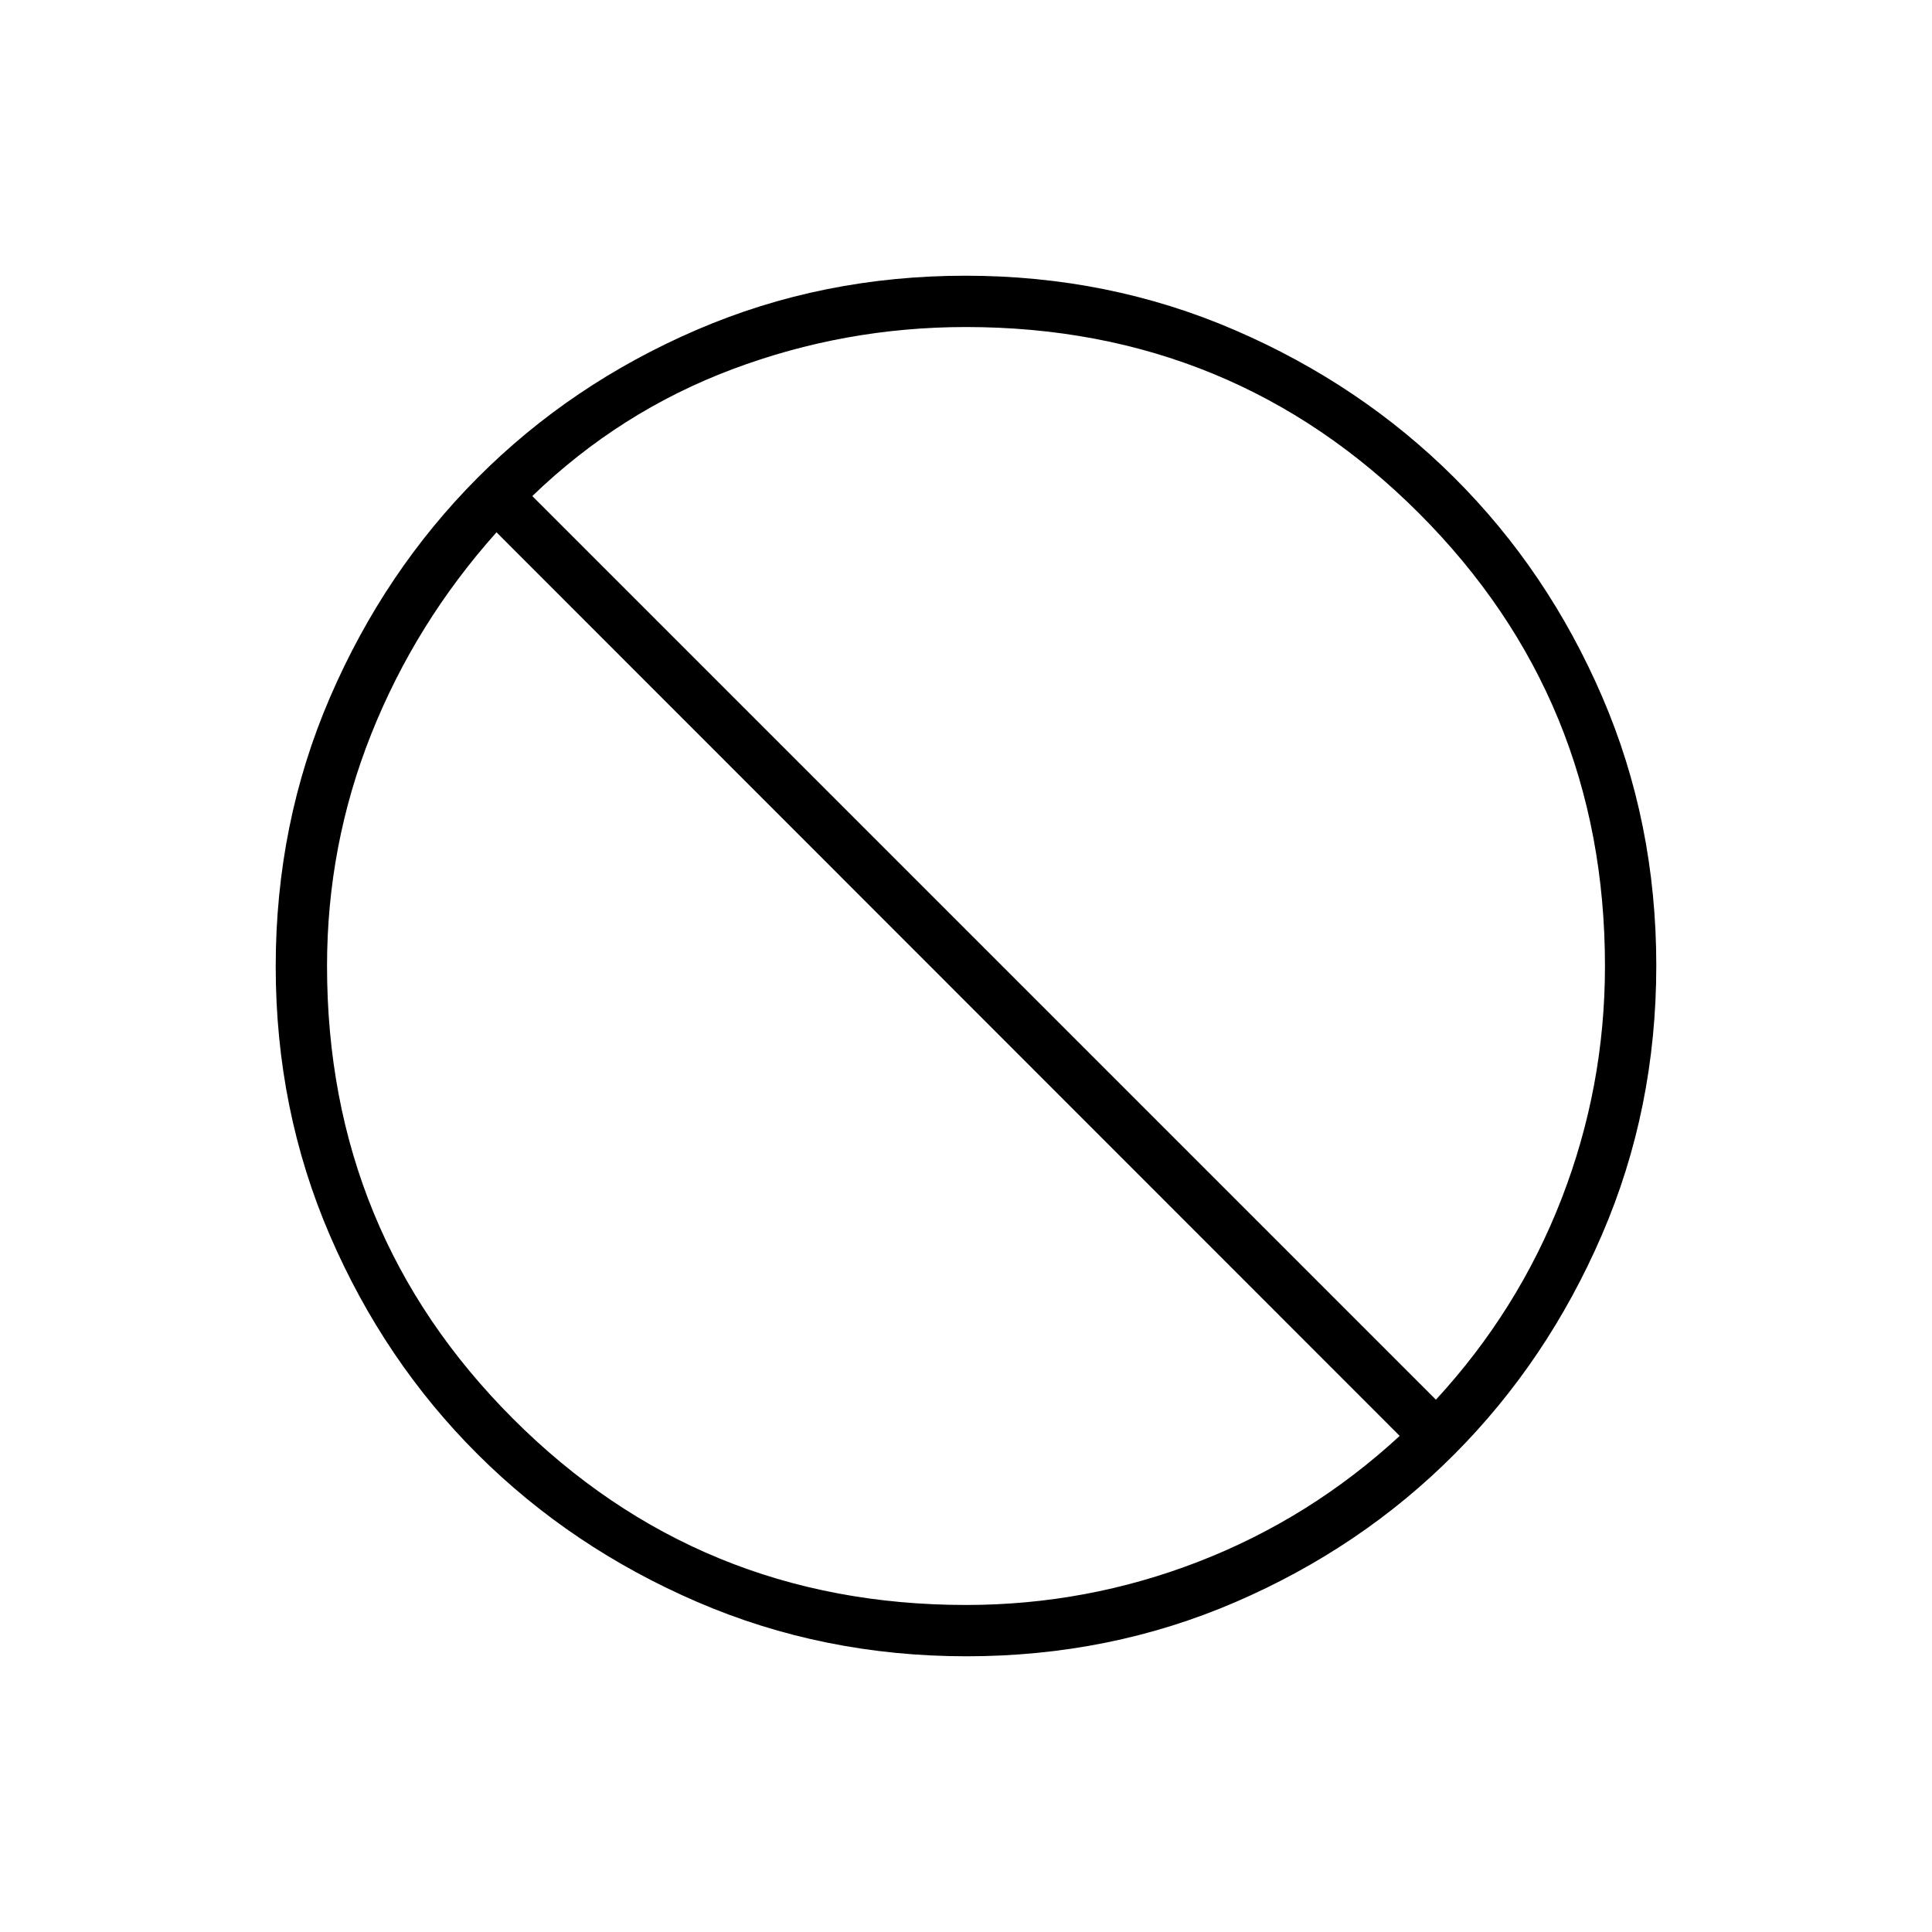
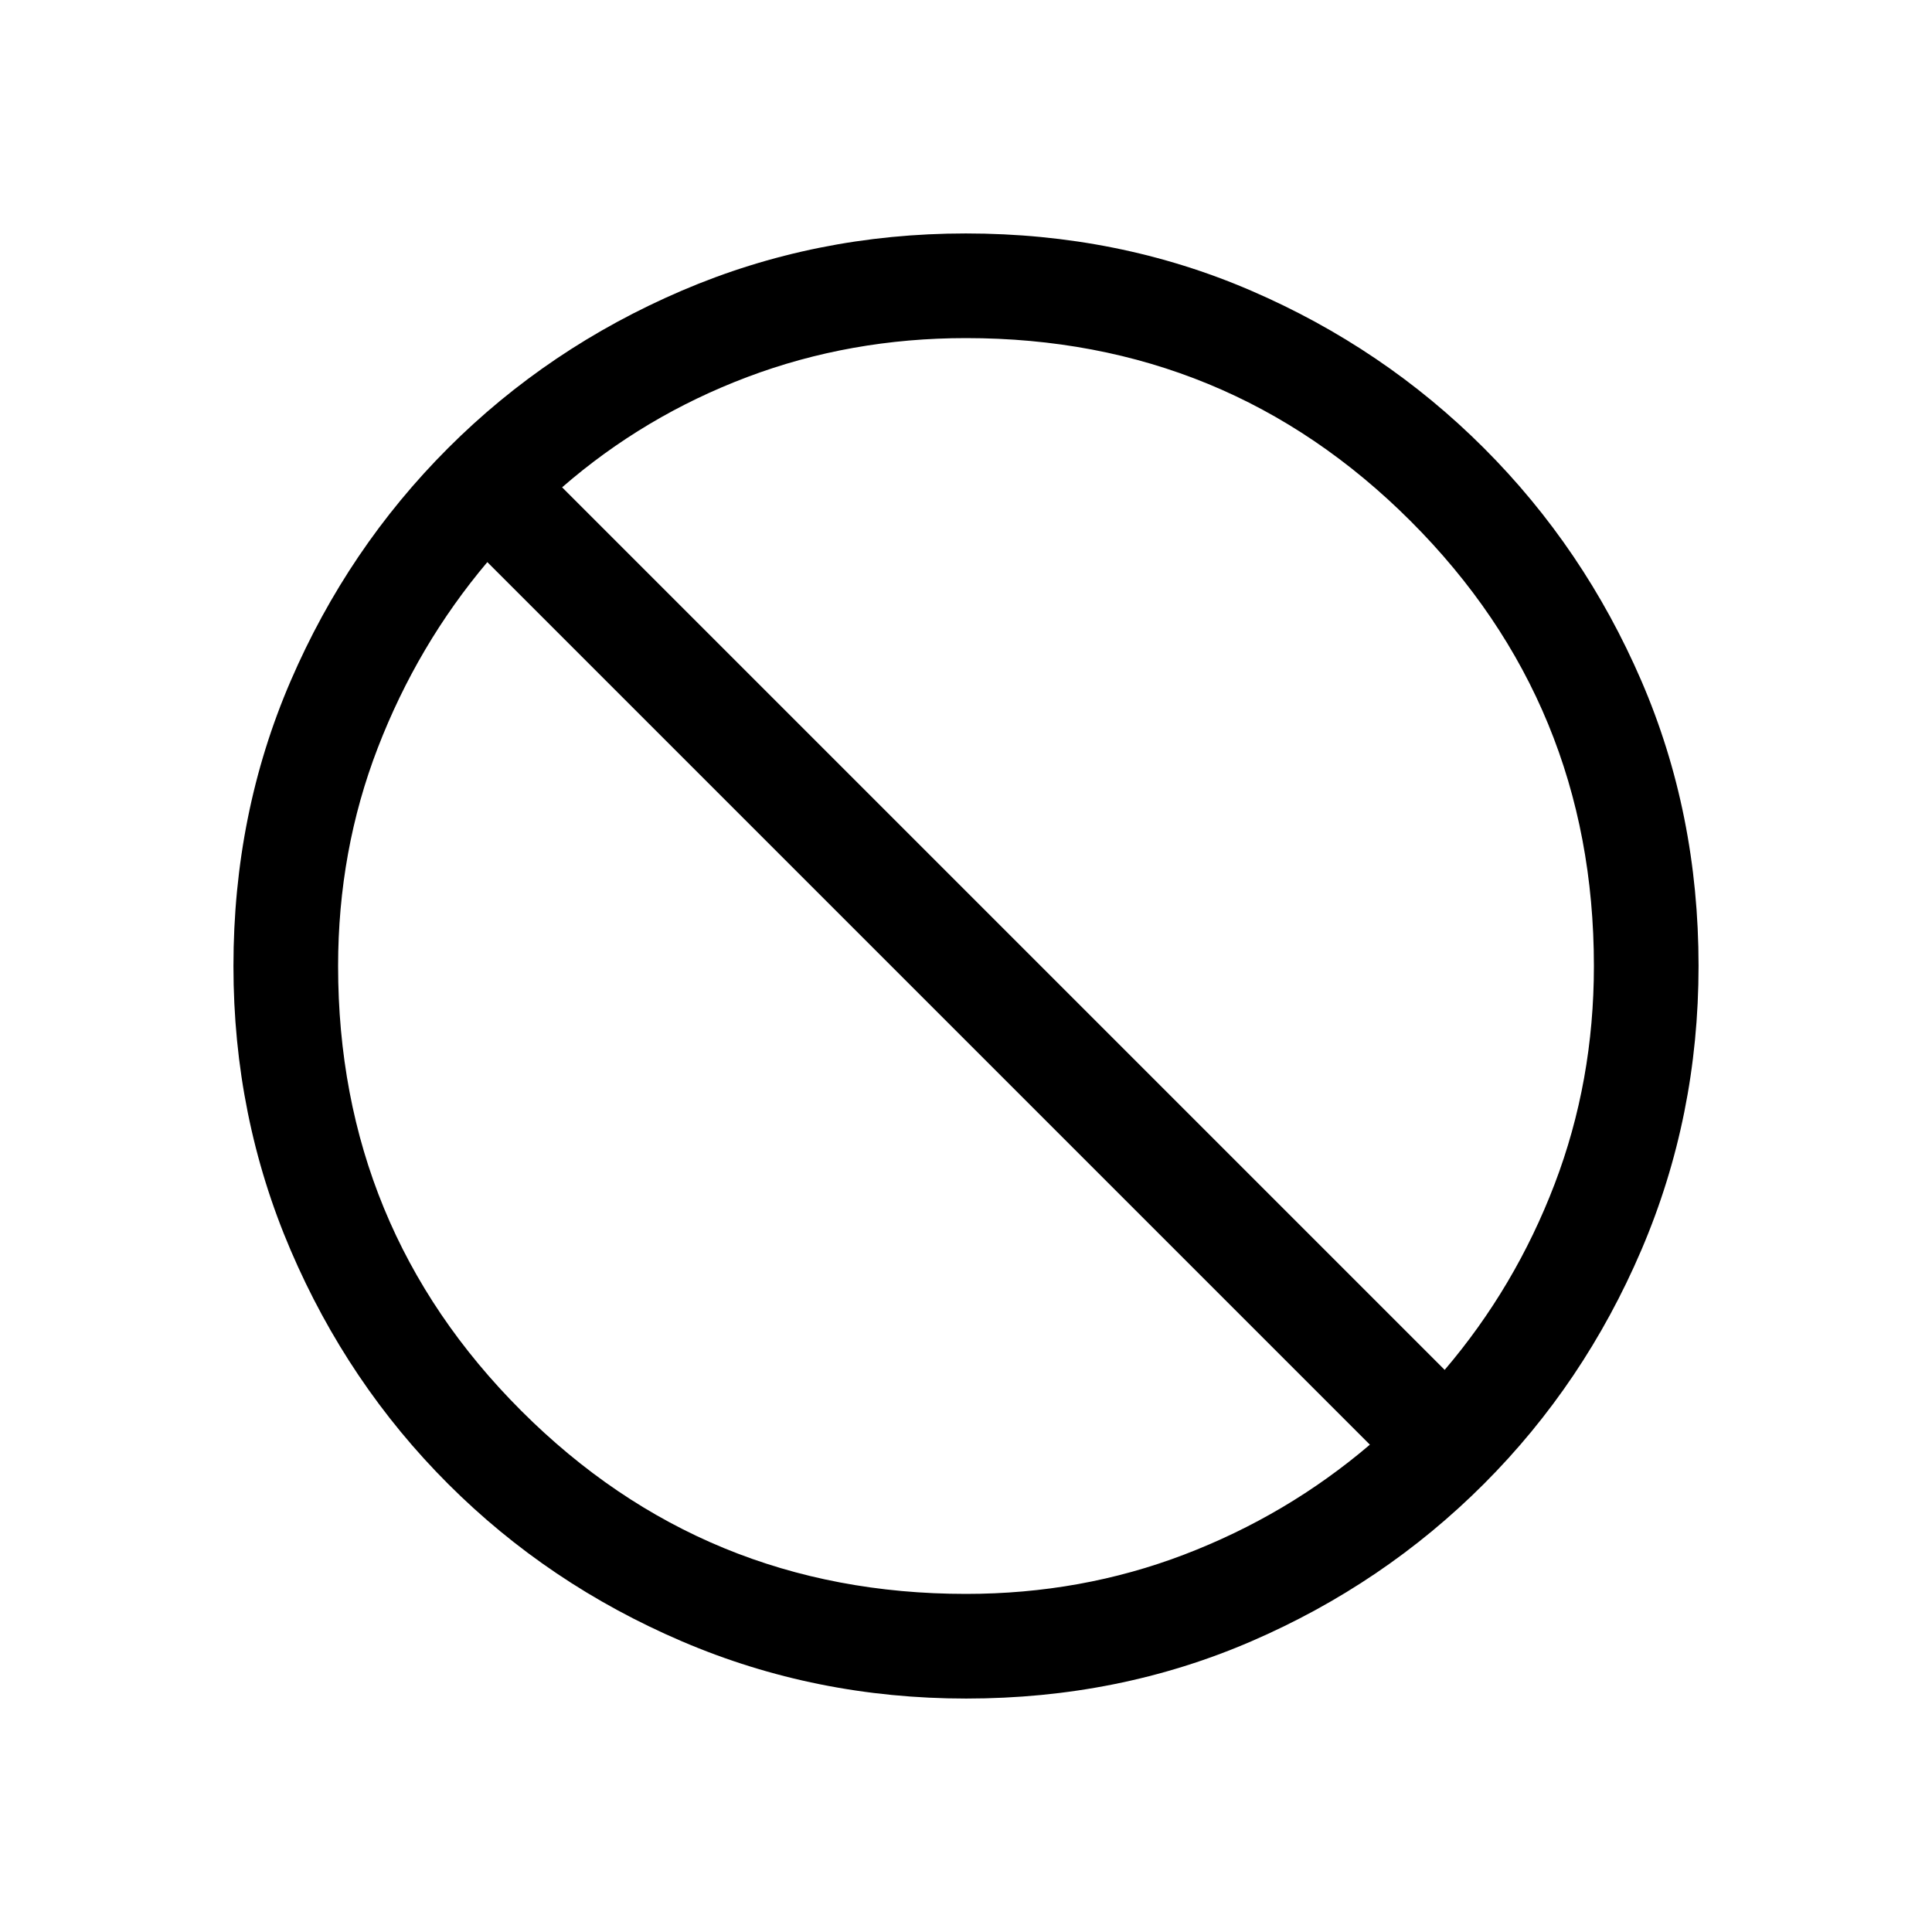
- <svg xmlns="http://www.w3.org/2000/svg" height="24px" viewBox="0 -960 960 960" width="24px" fill="currentColor">
-   <path d="M480.24-137q-71.24 0-133.8-27.01-62.57-27.01-109.08-73.35-46.51-46.34-73.43-108.75Q137-408.52 137-479.76q0-71.24 27.01-133.8 27.01-62.57 73.35-109.08 46.34-46.51 108.75-73.43Q408.52-823 479.76-823q71.24 0 133.8 27.01 62.57 27.01 109.08 73.35 46.51 46.34 73.43 108.75Q823-551.48 823-480.24q0 71.24-27.01 133.8-27.01 62.57-73.35 109.08-46.34 46.51-108.75 73.43Q551.48-137 480.24-137Zm-.24-25.5q59.96 0 115.48-21.5t100.02-62.5l-448.79-449q-40.21 45-62.21 100.18-22 55.18-22 115.32 0 132.55 92.48 225.02Q347.45-162.5 480-162.5Zm233.5-102q41-44.5 62.5-100.02 21.5-55.52 21.5-115.48 0-132.55-92.48-225.02Q612.55-797.5 480-797.5q-60.31 0-116.16 21-55.84 21-99.34 63l449 449Z" />
+ <svg xmlns="http://www.w3.org/2000/svg" height="20px" viewBox="0 -960 960 960" width="20px" fill="currentColor">
+   <path d="M480.07-116q-74.84 0-141.21-28.42t-116.18-78.21q-49.81-49.79-78.25-116.13Q116-405.1 116-479.93q0-75.84 28.42-141.71t78.21-115.68q49.79-49.81 116.13-78.25Q405.1-844 479.93-844q75.84 0 141.71 28.42t115.68 78.21q49.81 49.79 78.25 115.63Q844-555.9 844-480.07q0 74.84-28.42 141.21t-78.21 116.18q-49.79 49.81-115.63 78.25Q555.9-116 480.07-116Zm-.07-52q57.29 0 108.42-19.54 51.12-19.54 92.27-54.61L242.15-680.69q-34.69 41.15-54.42 92.27Q168-537.29 168-480q0 130 91 221t221 91Zm237.85-111.31q35.07-41.15 54.61-92.27Q792-422.71 792-480q0-130-91-221t-221-91q-57.43 0-108.68 19.35-51.24 19.34-92.01 54.8l438.54 438.54Z" />
</svg>
